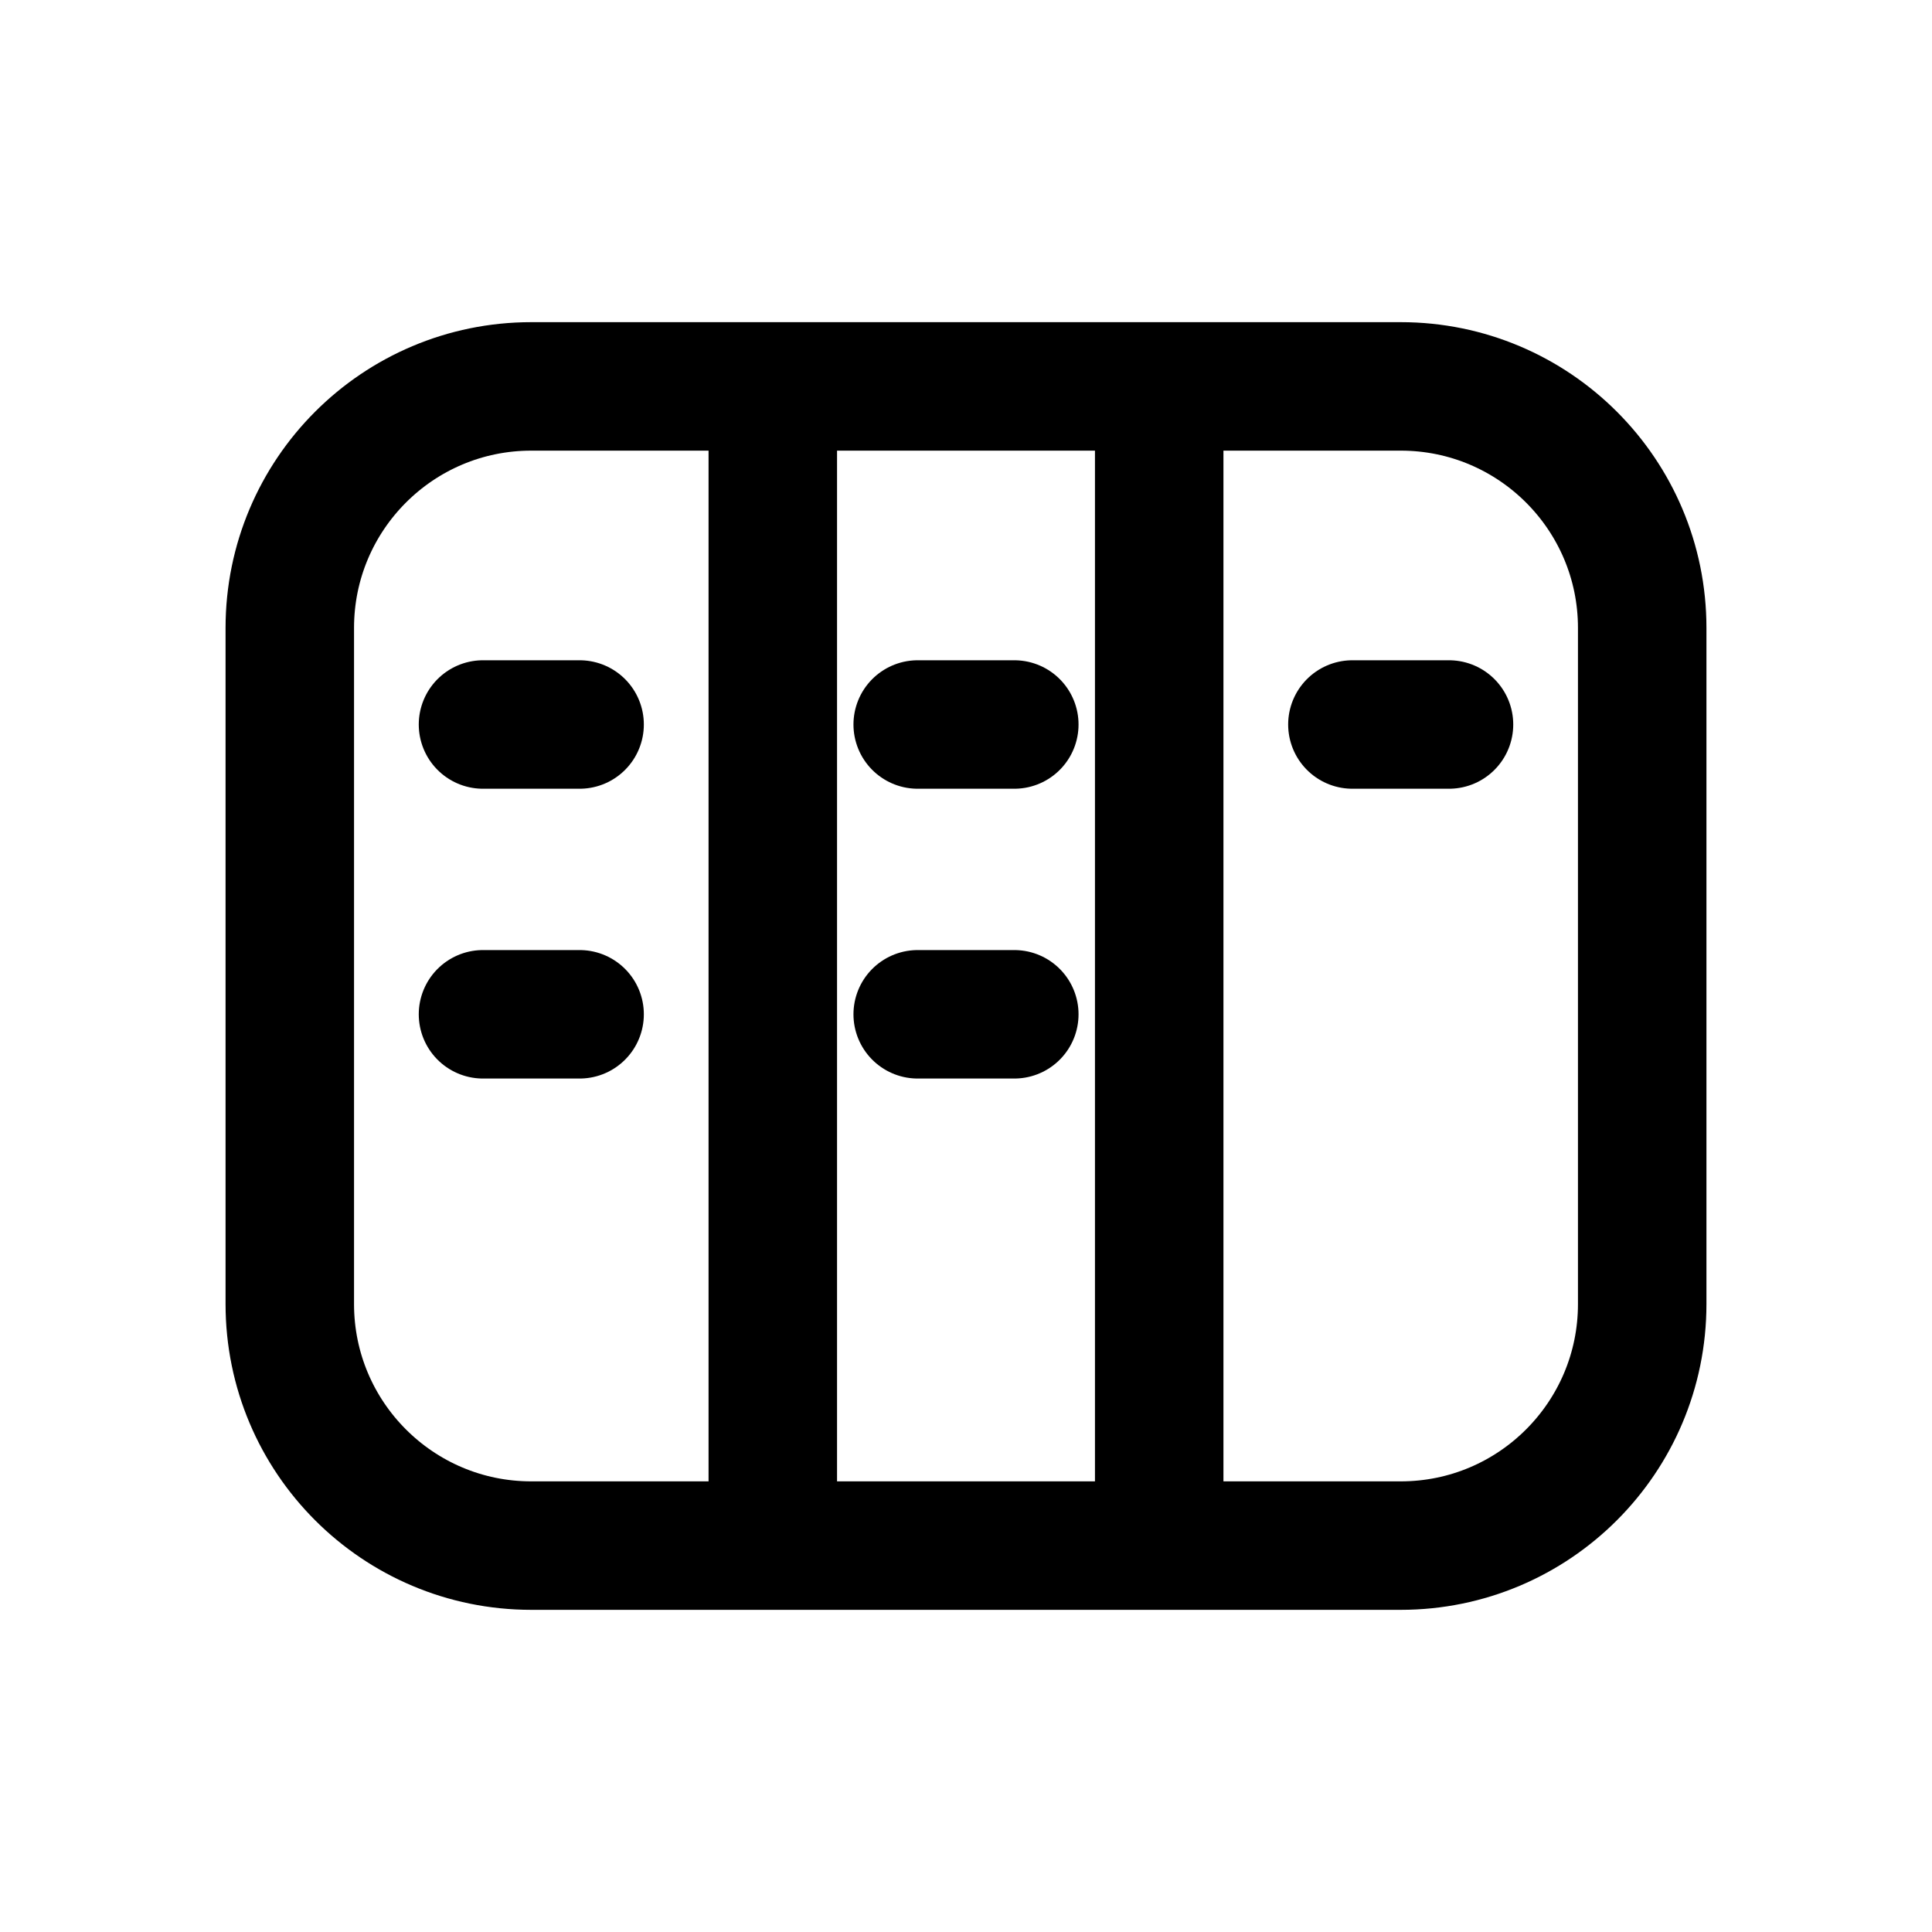
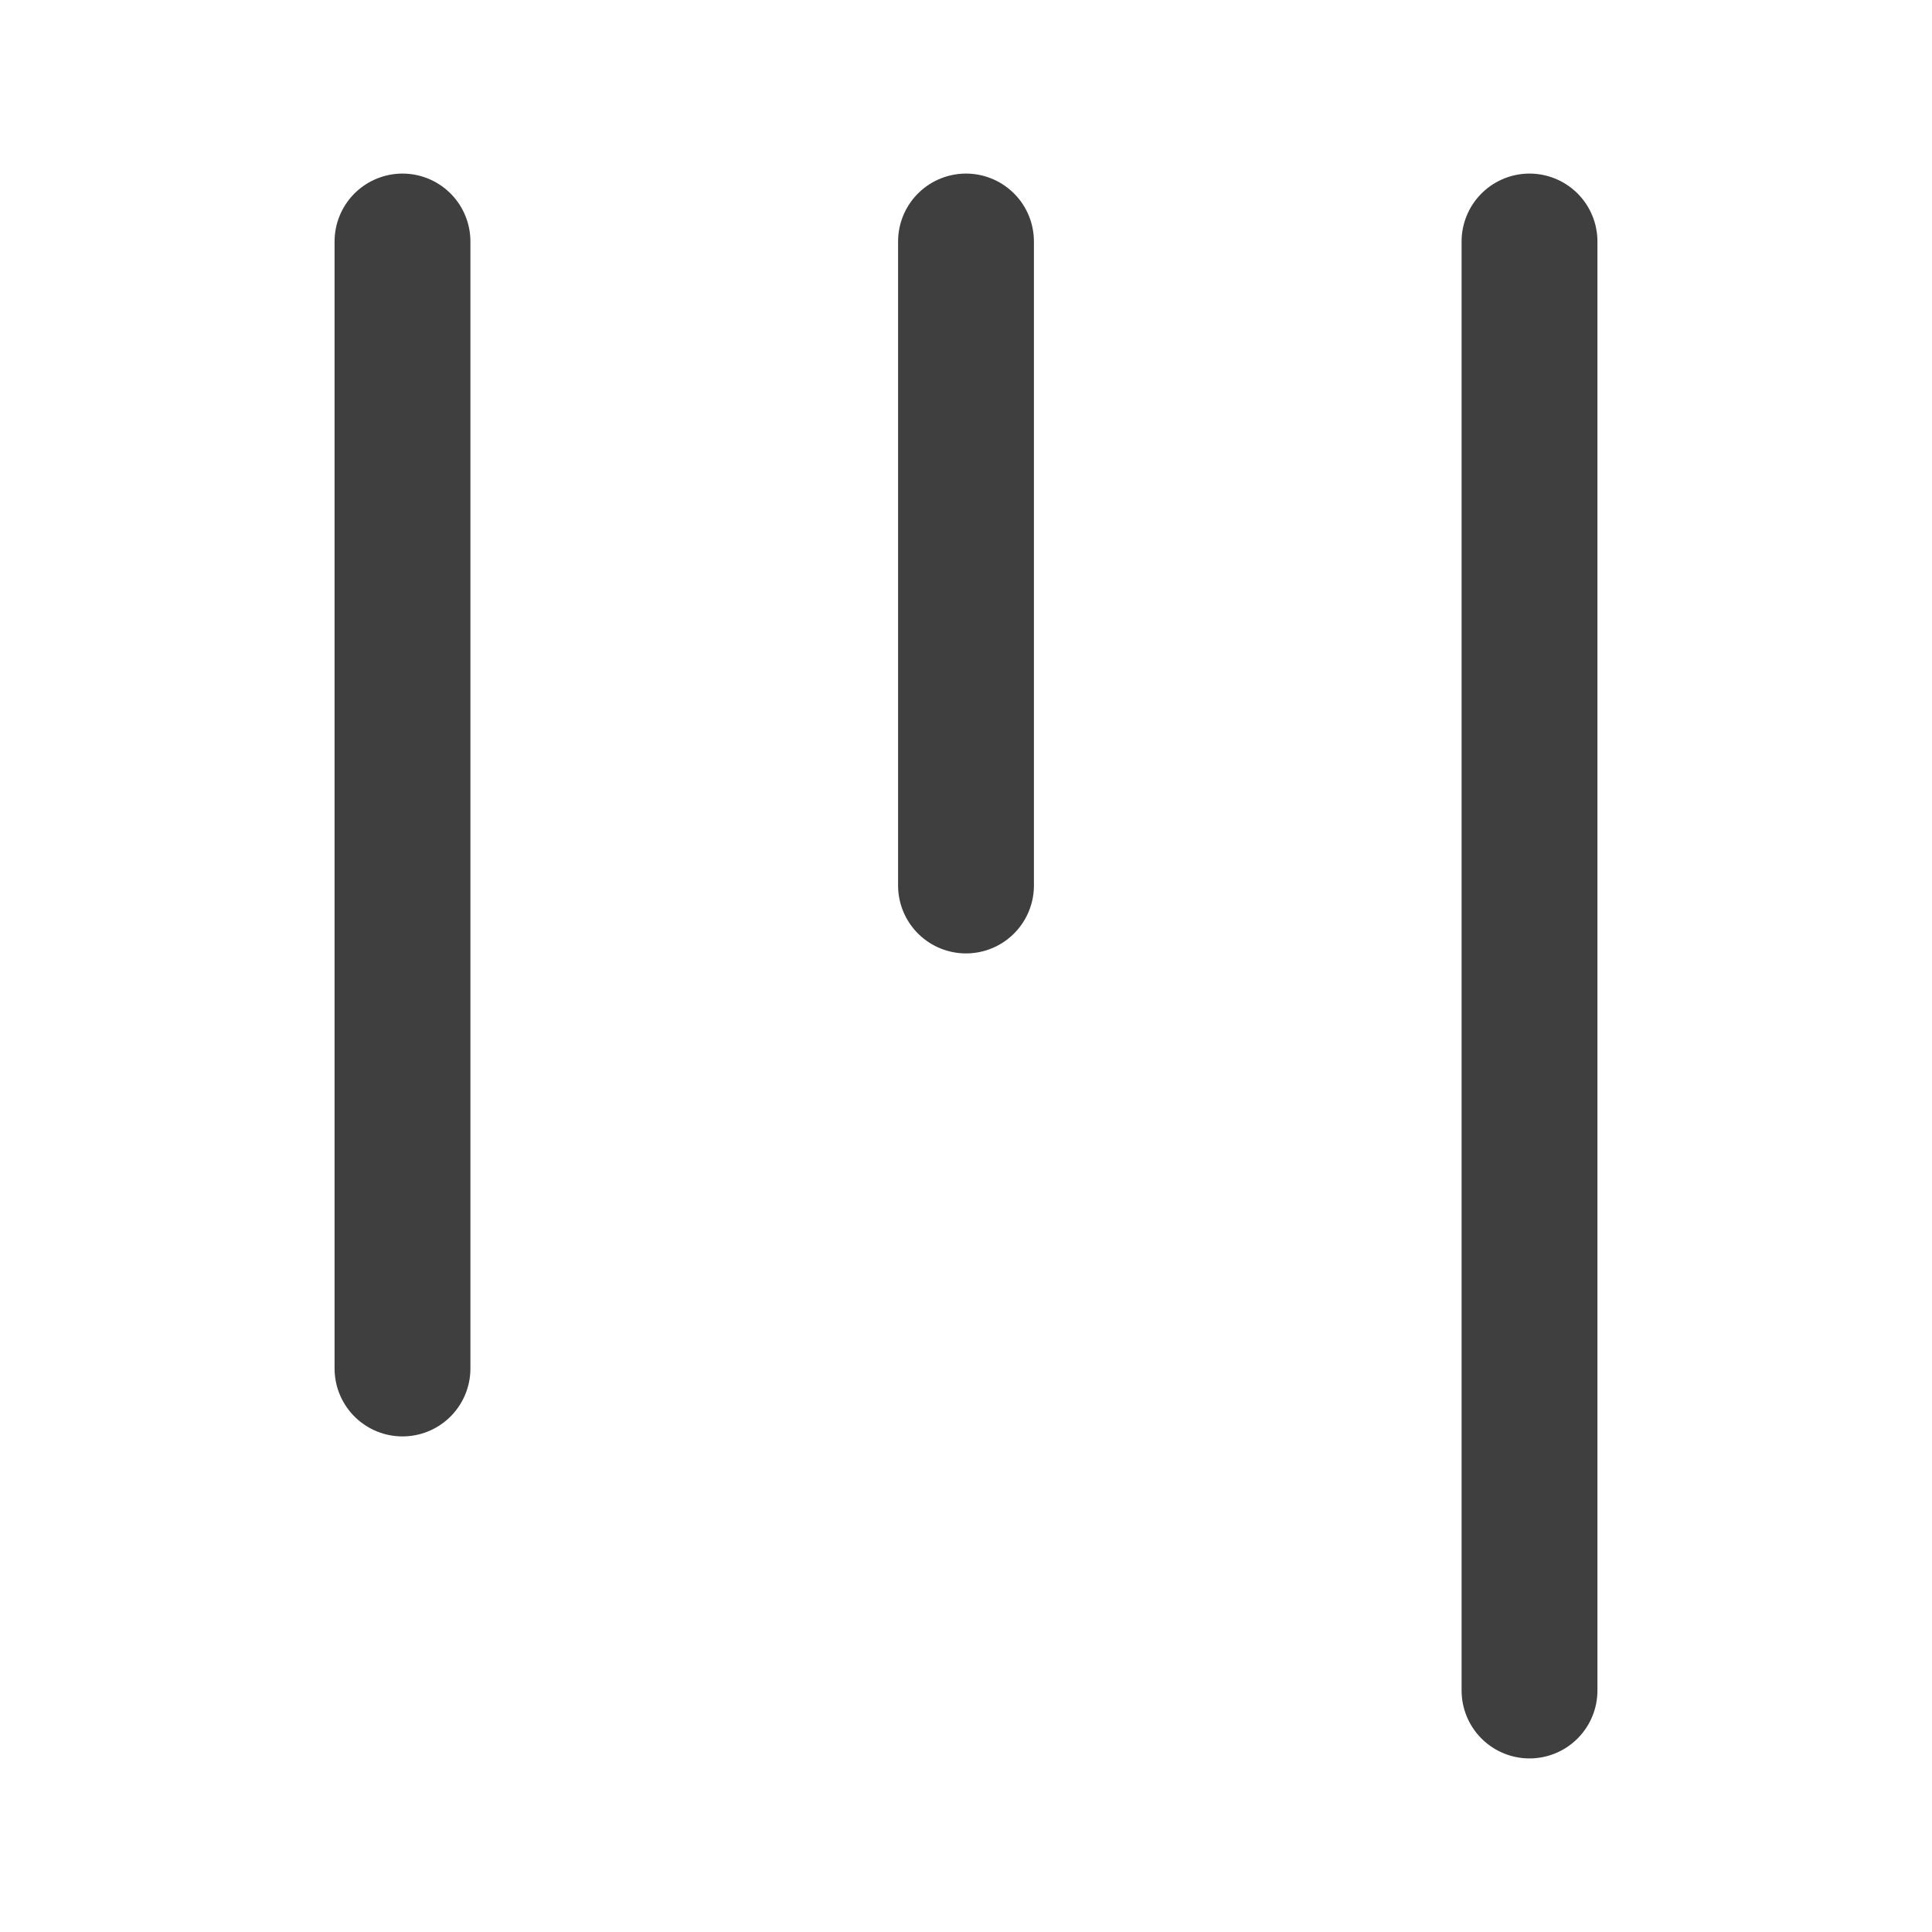
- <svg xmlns="http://www.w3.org/2000/svg" width="20" height="20" viewBox="0 0 20 20" fill="none" stroke="currentColor" stroke-width="1.33" stroke-linecap="round" stroke-linejoin="round">
-   <rect x="3" y="4" width="14" height="12" rx="2.5" />
-   <path d="M8 4.5v11M12 4.5v11M5 7.5h1M9.5 7.5h1M14 7.5h1M5 10.5h1M9.5 10.5h1" />
+ <svg xmlns="http://www.w3.org/2000/svg" width="64" height="64" viewBox="0 0 64 64" fill="none" stroke="#3F3F3F" stroke-width="4.5" stroke-linecap="round">
+   <path d="M13.333 8v37.333M32 8v21.333M50.667 8v48" />
</svg>
